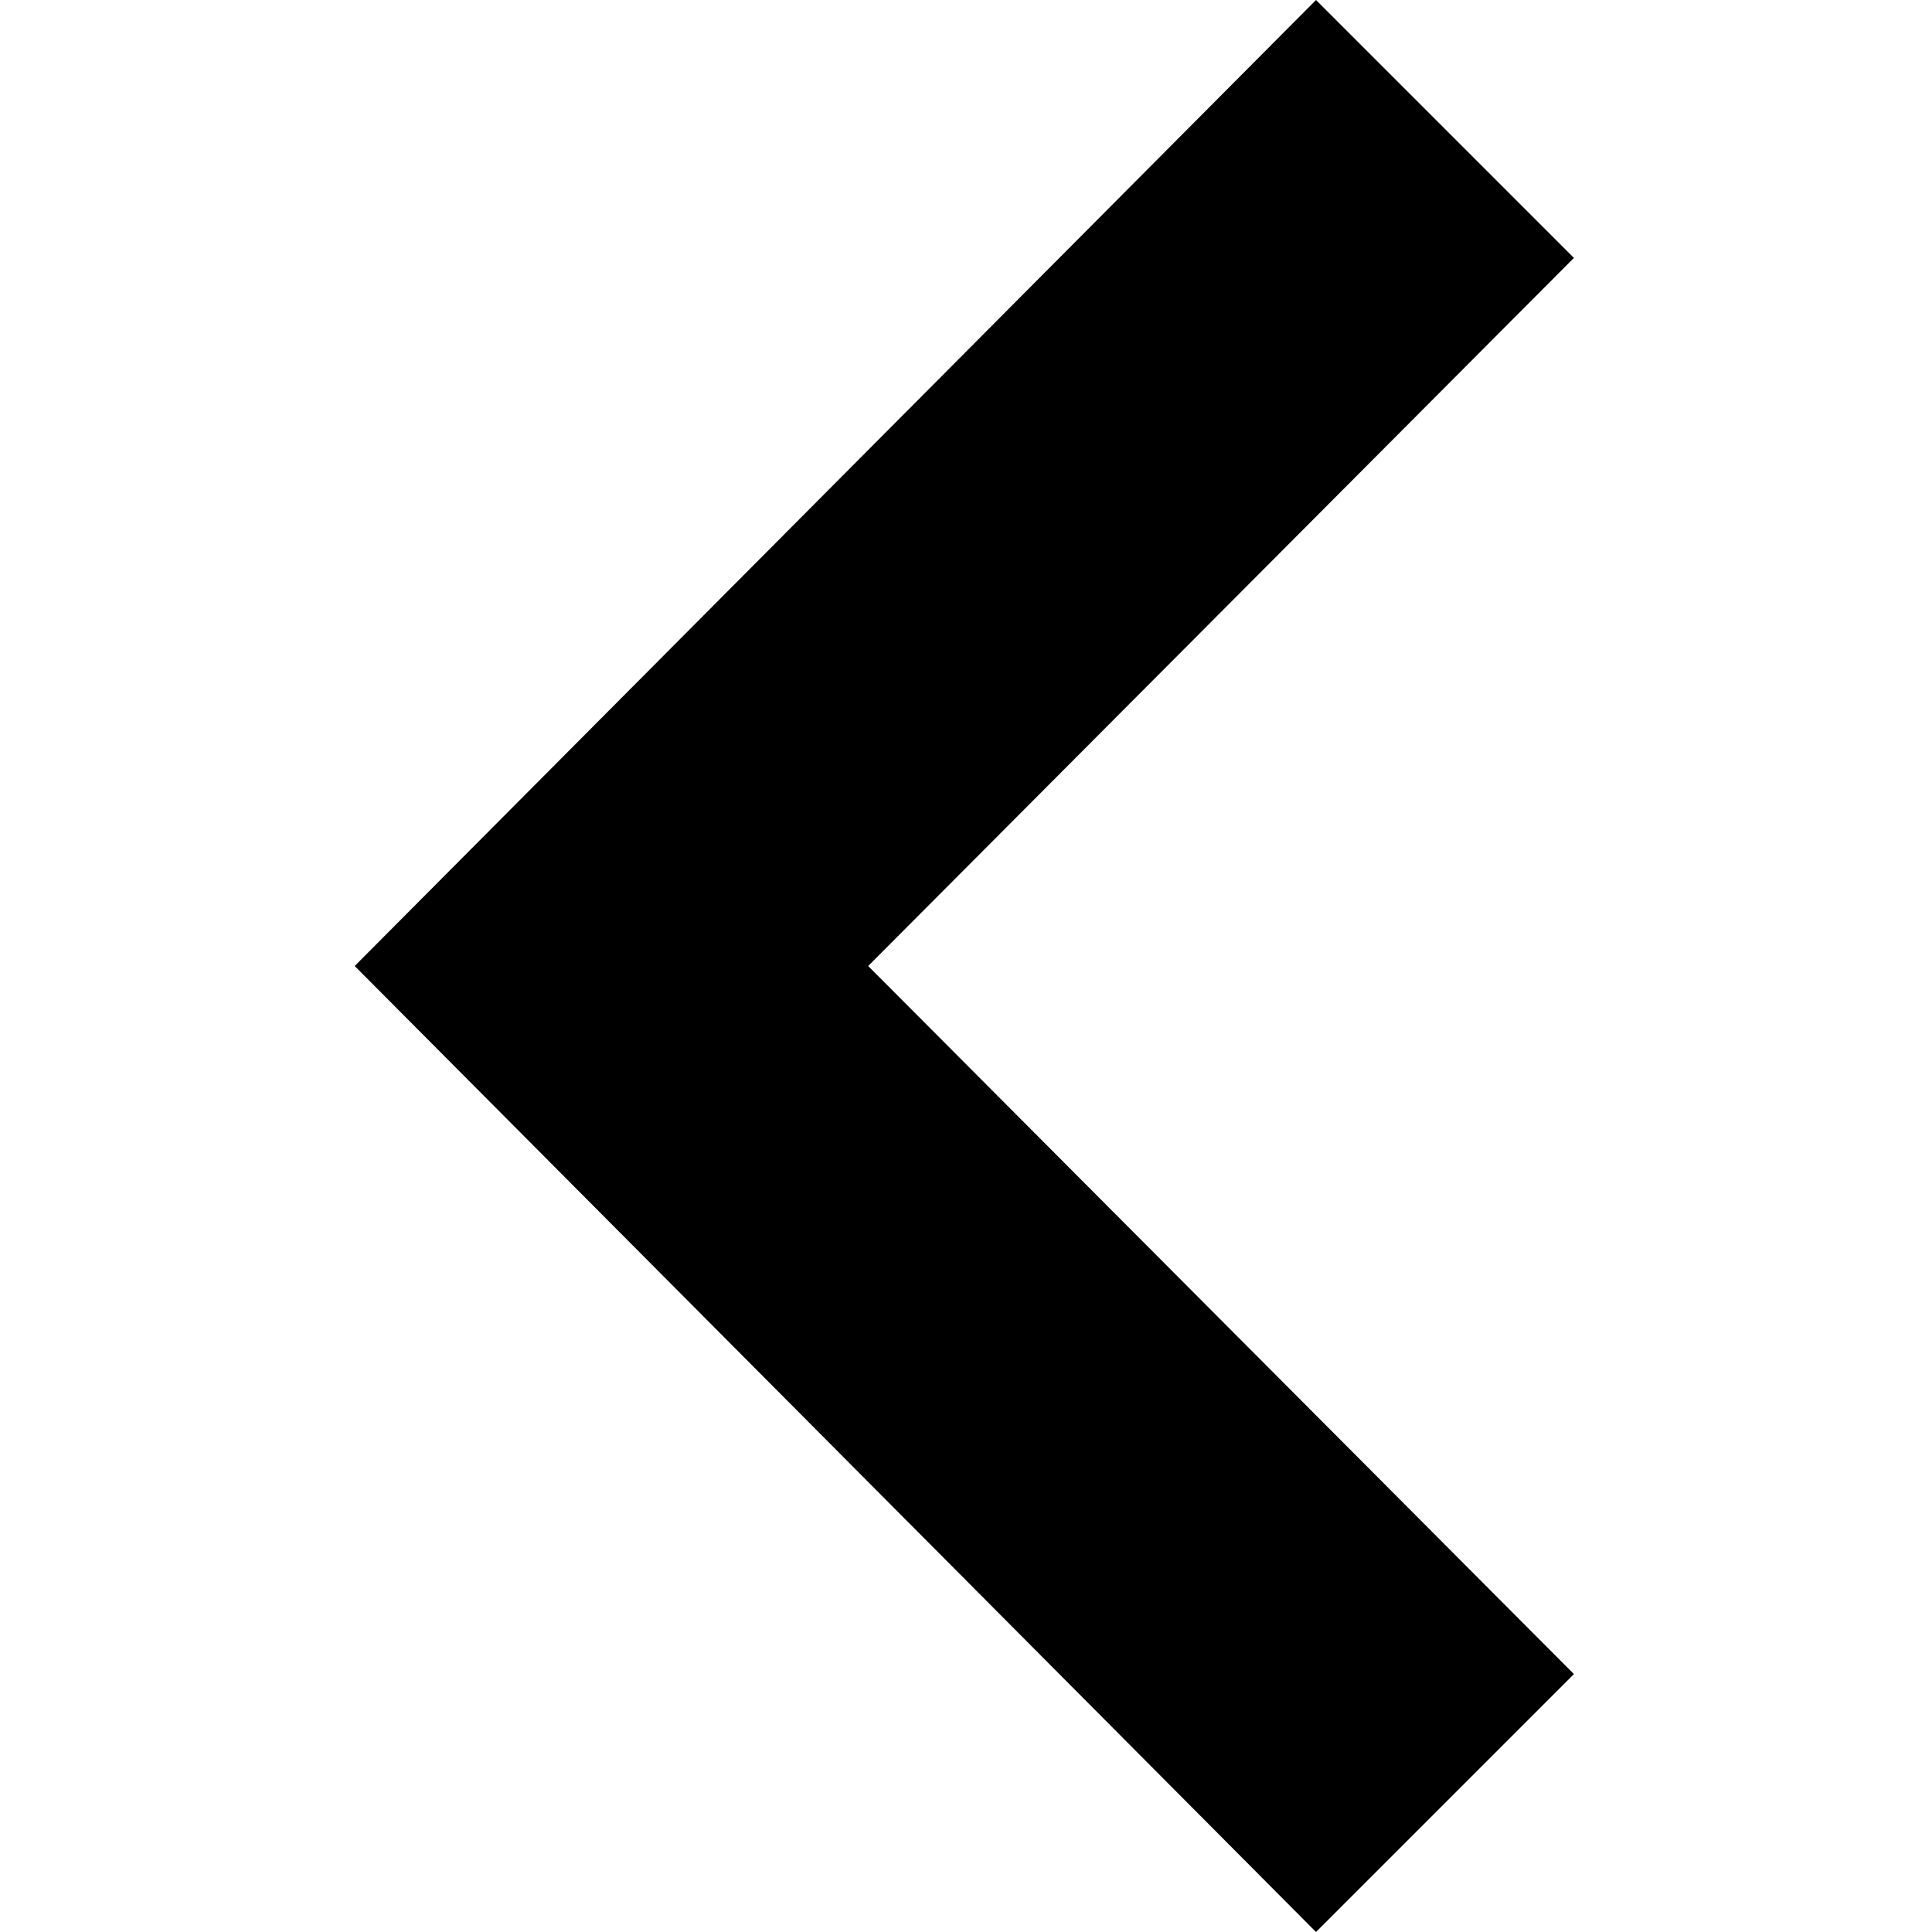
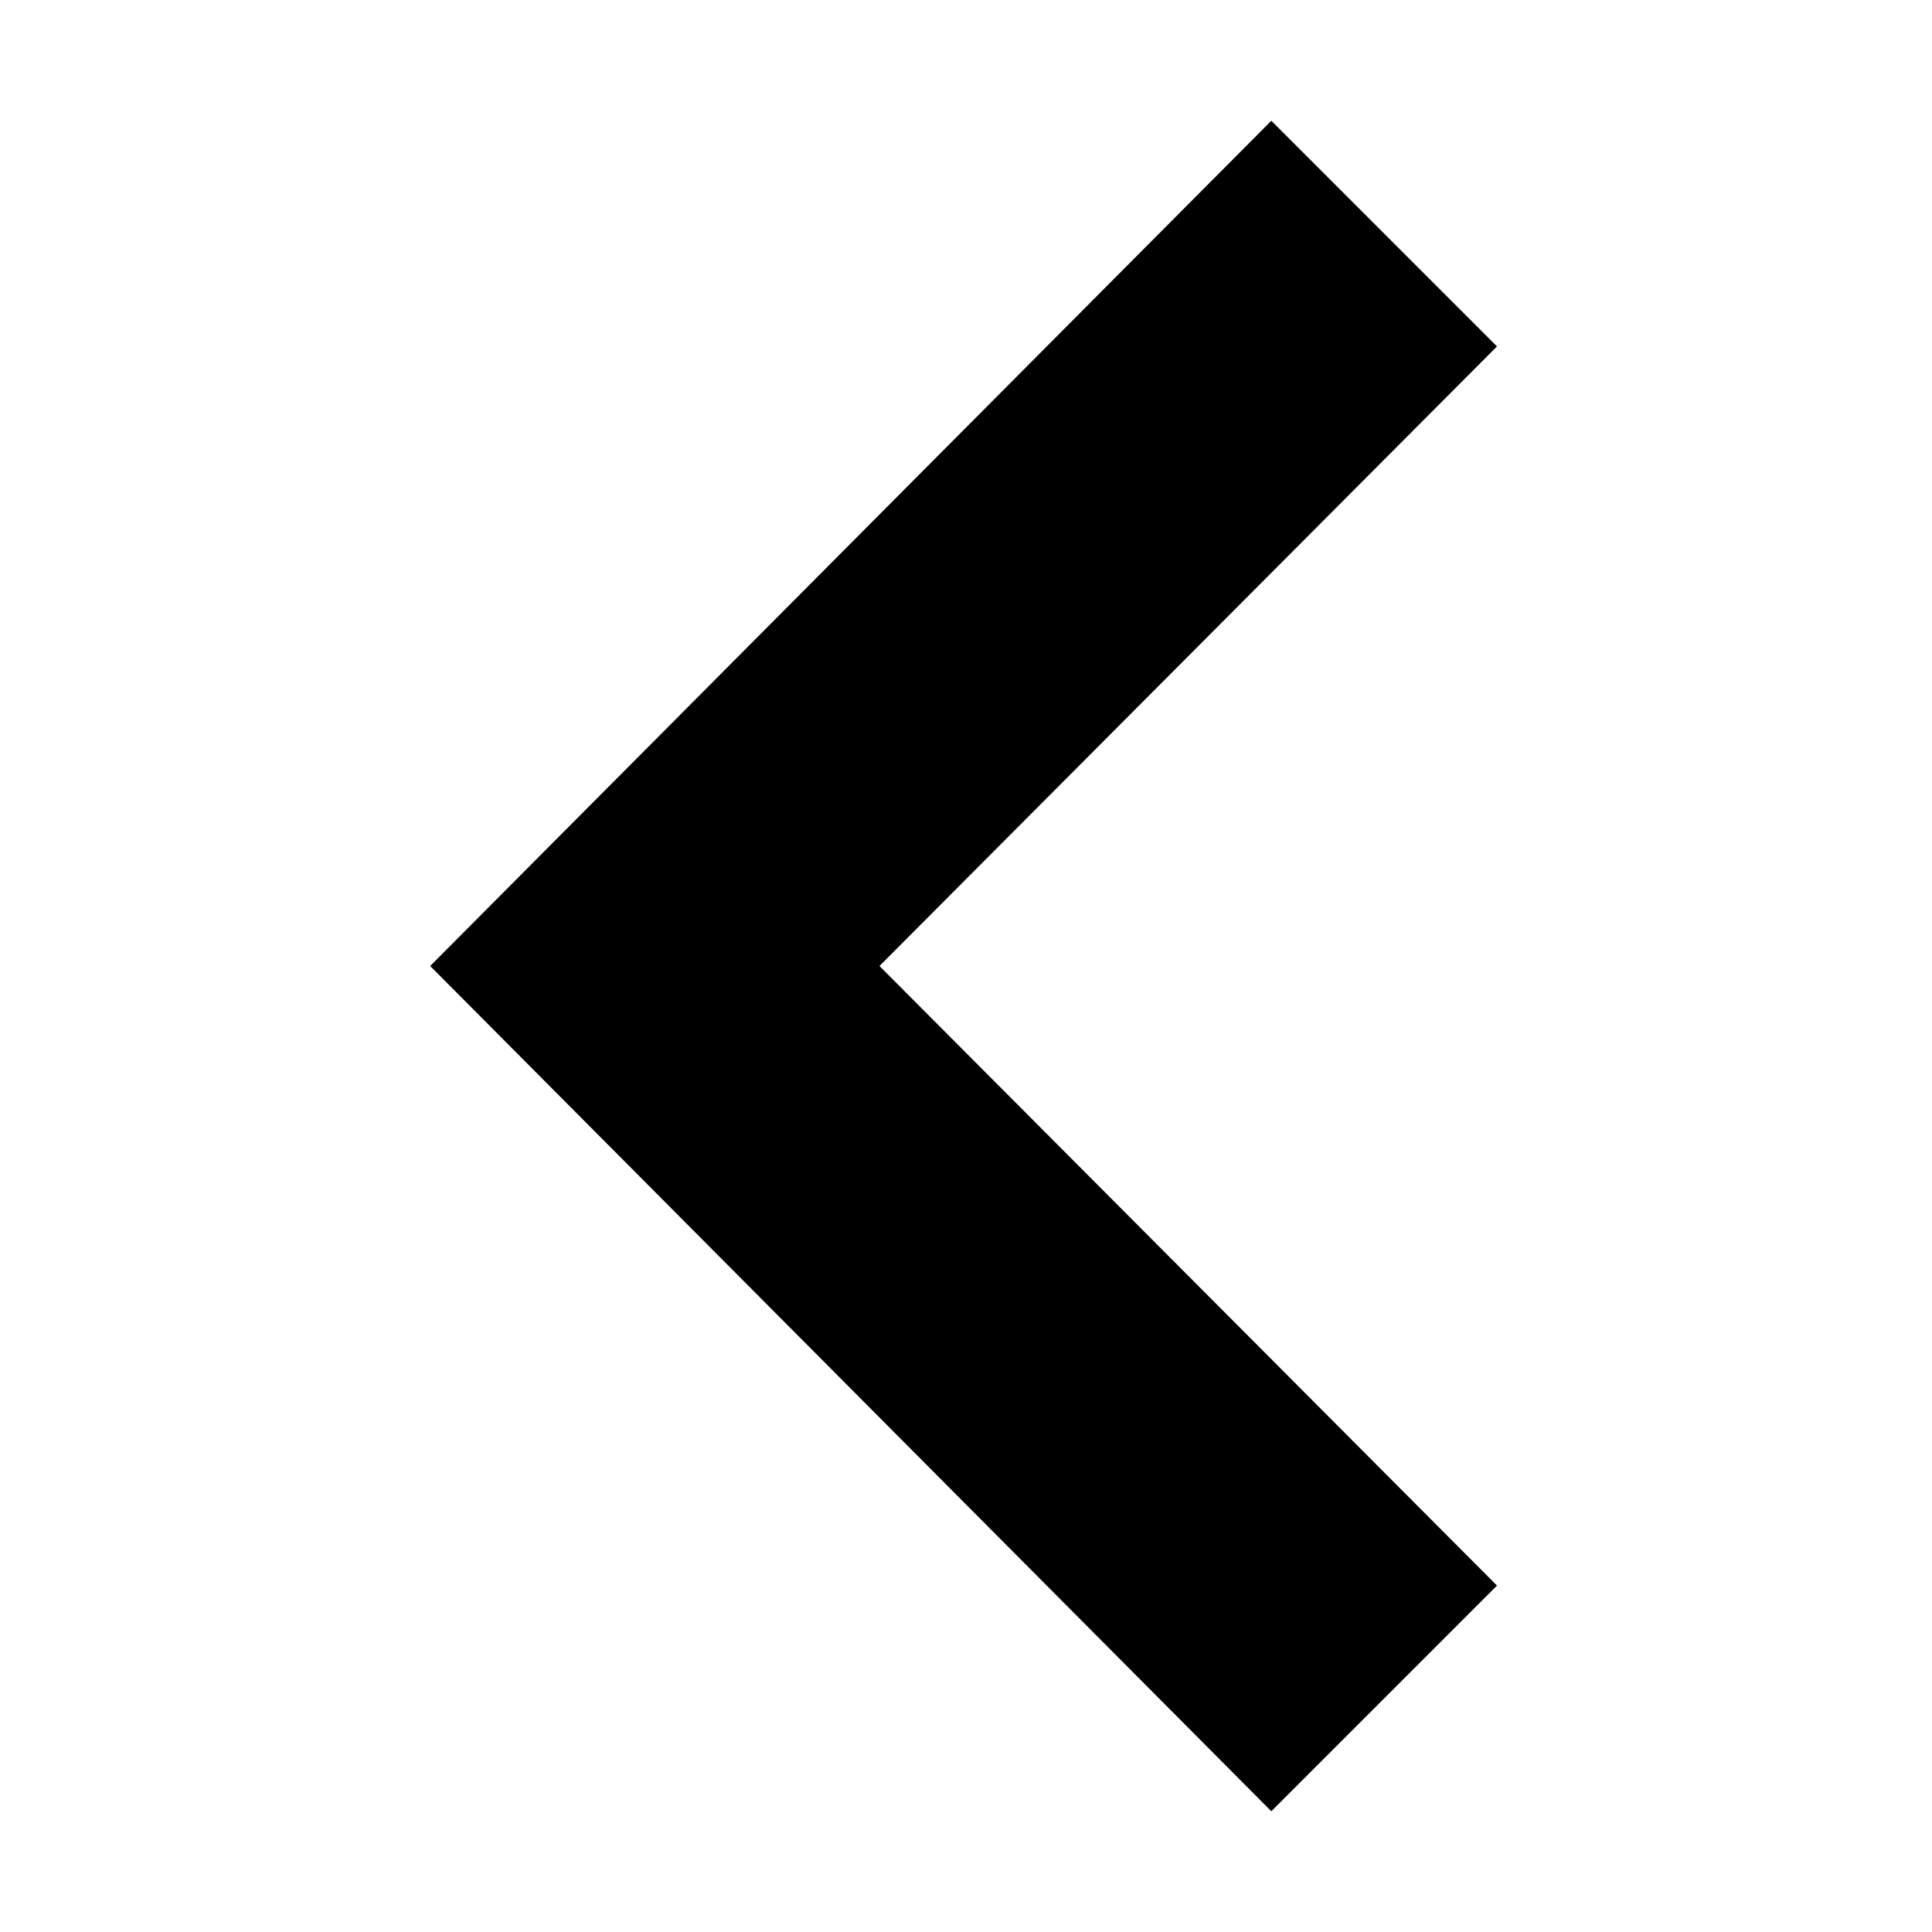
<svg xmlns="http://www.w3.org/2000/svg" width="256px" height="256px" viewBox="0 0 256 256" version="1.1">
  <defs />
  <g id="Page-1" stroke="none" stroke-width="1" fill="none" fill-rule="evenodd">
    <g id="chevron-left" fill="#000000" fill-rule="nonzero">
-       <polygon points="208.553 221.825 174.379 256 47 128 174.379 0 208.553 34.175 115.039 128" />
+       <polygon points="198.359 210.097 168.456 240 57 128 168.456 16 198.359 45.903 116.534 128" />
    </g>
  </g>
</svg>
